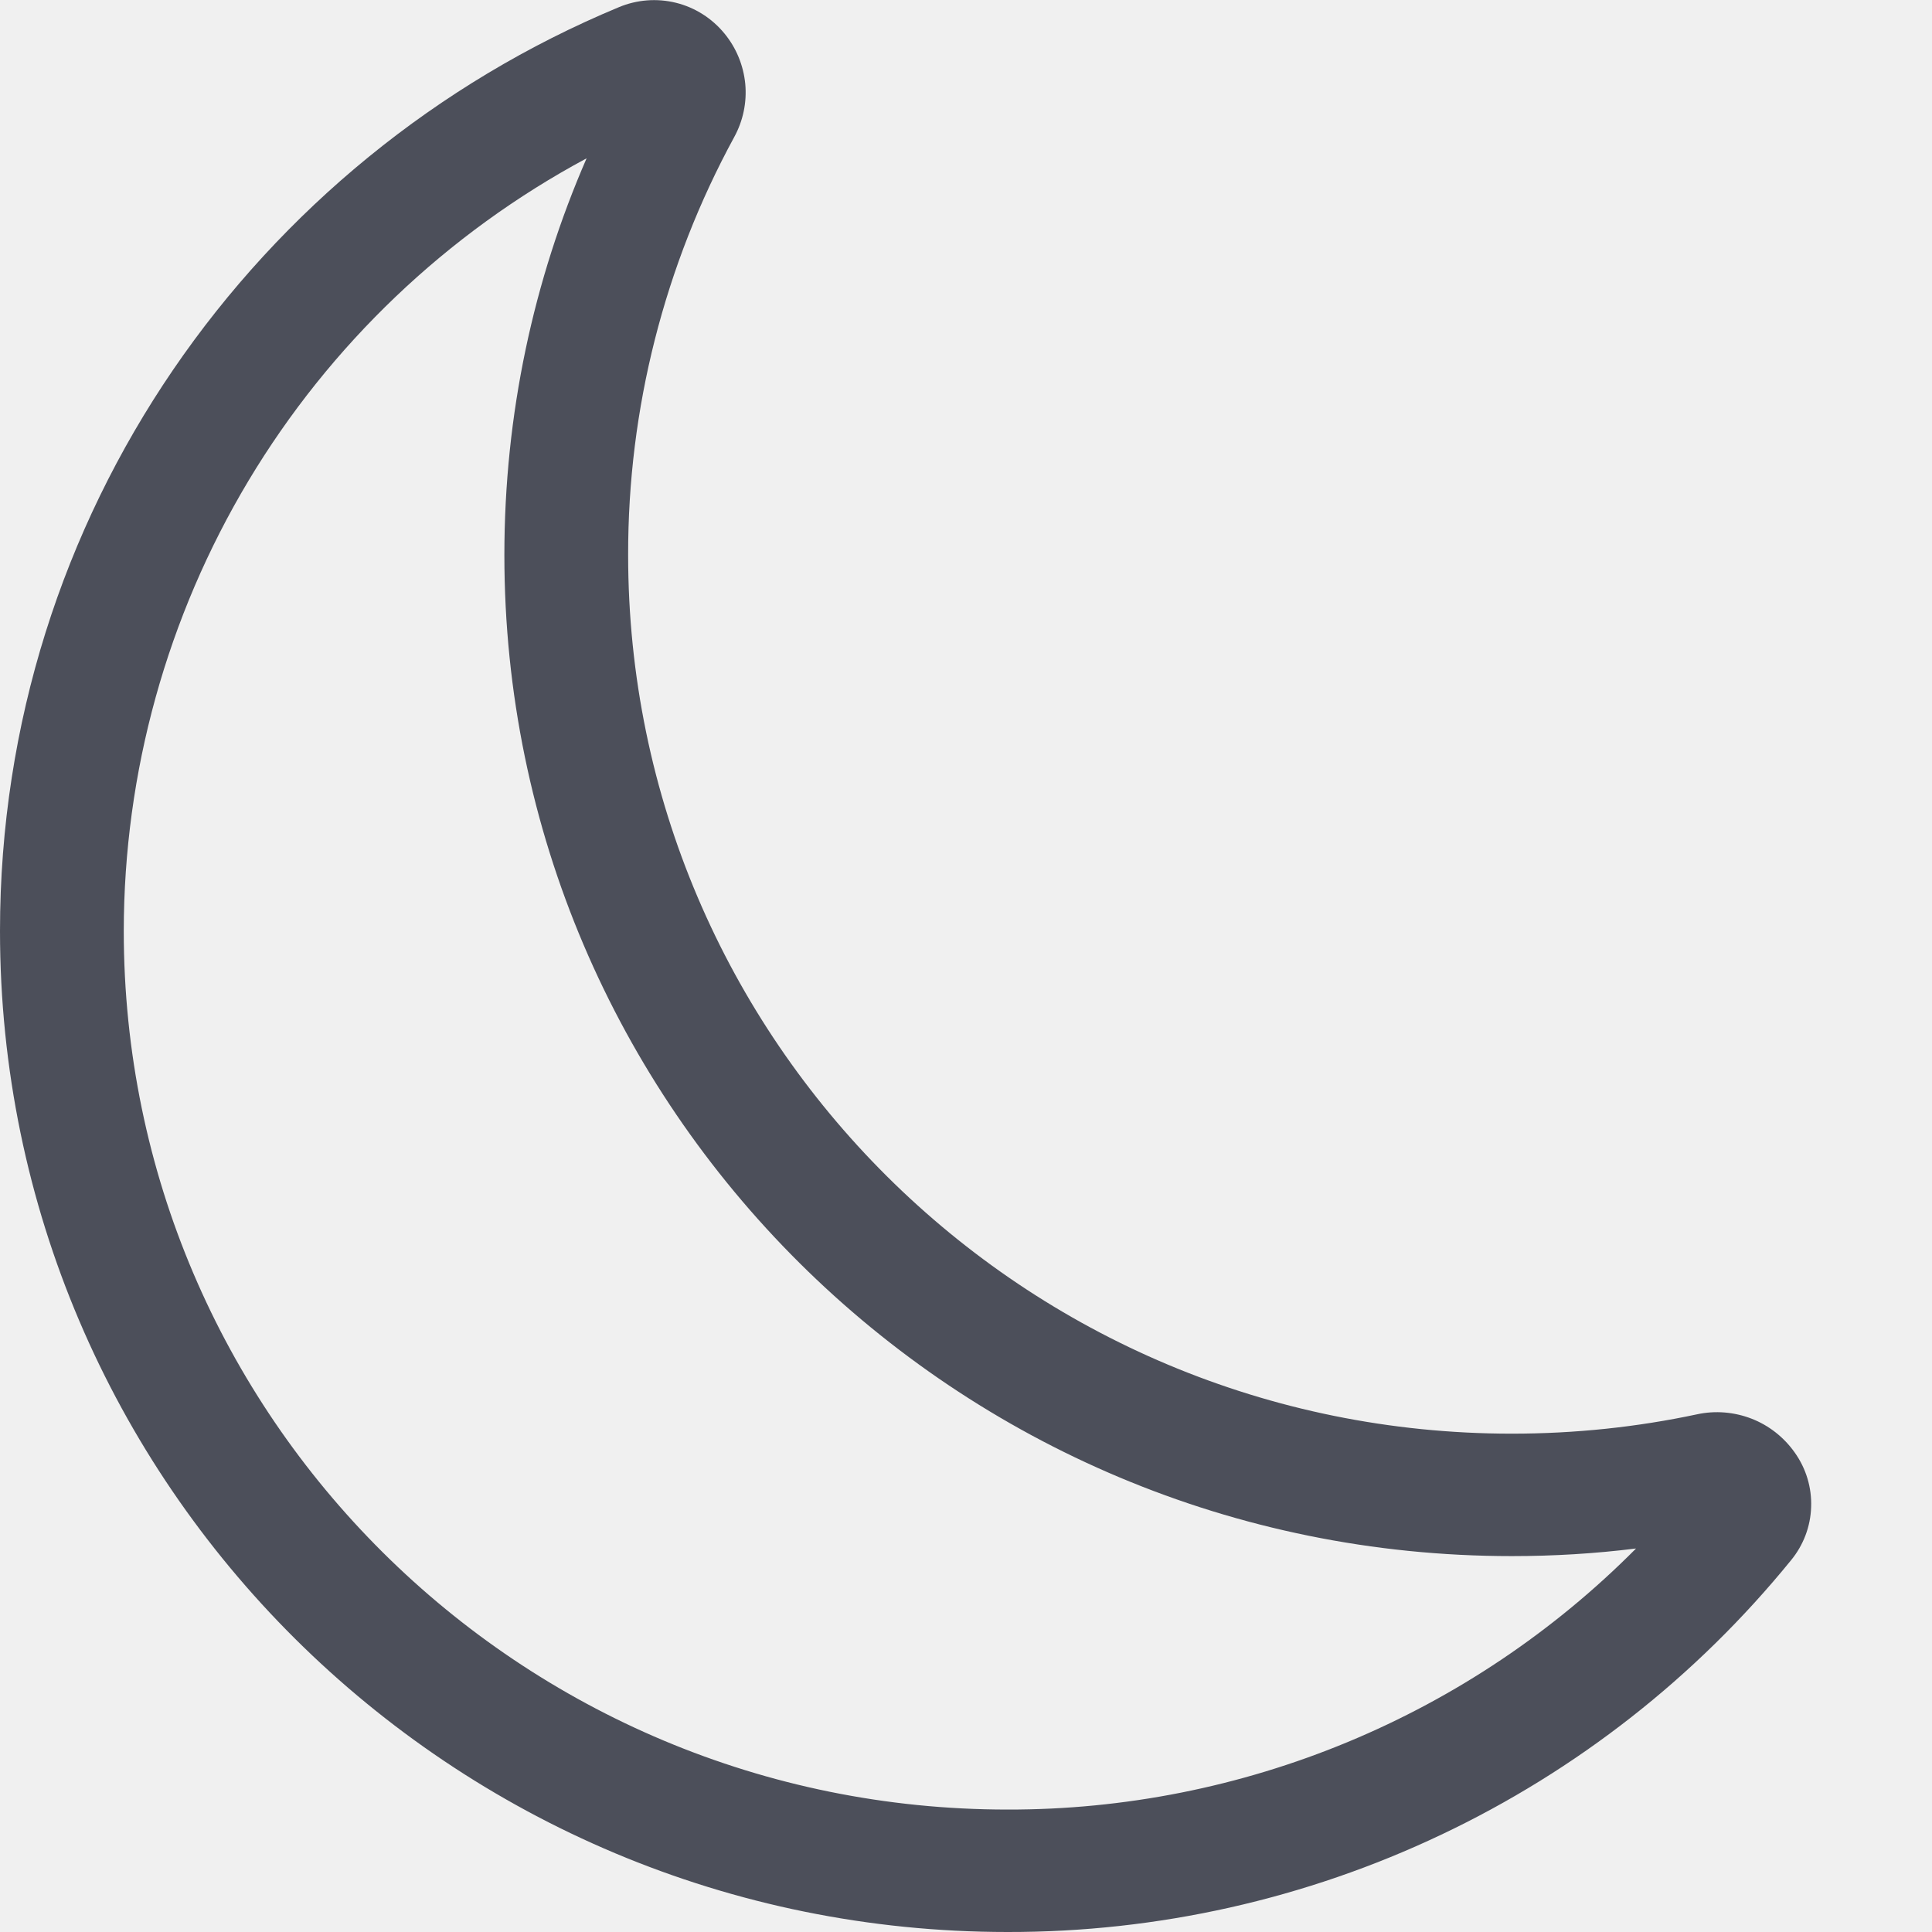
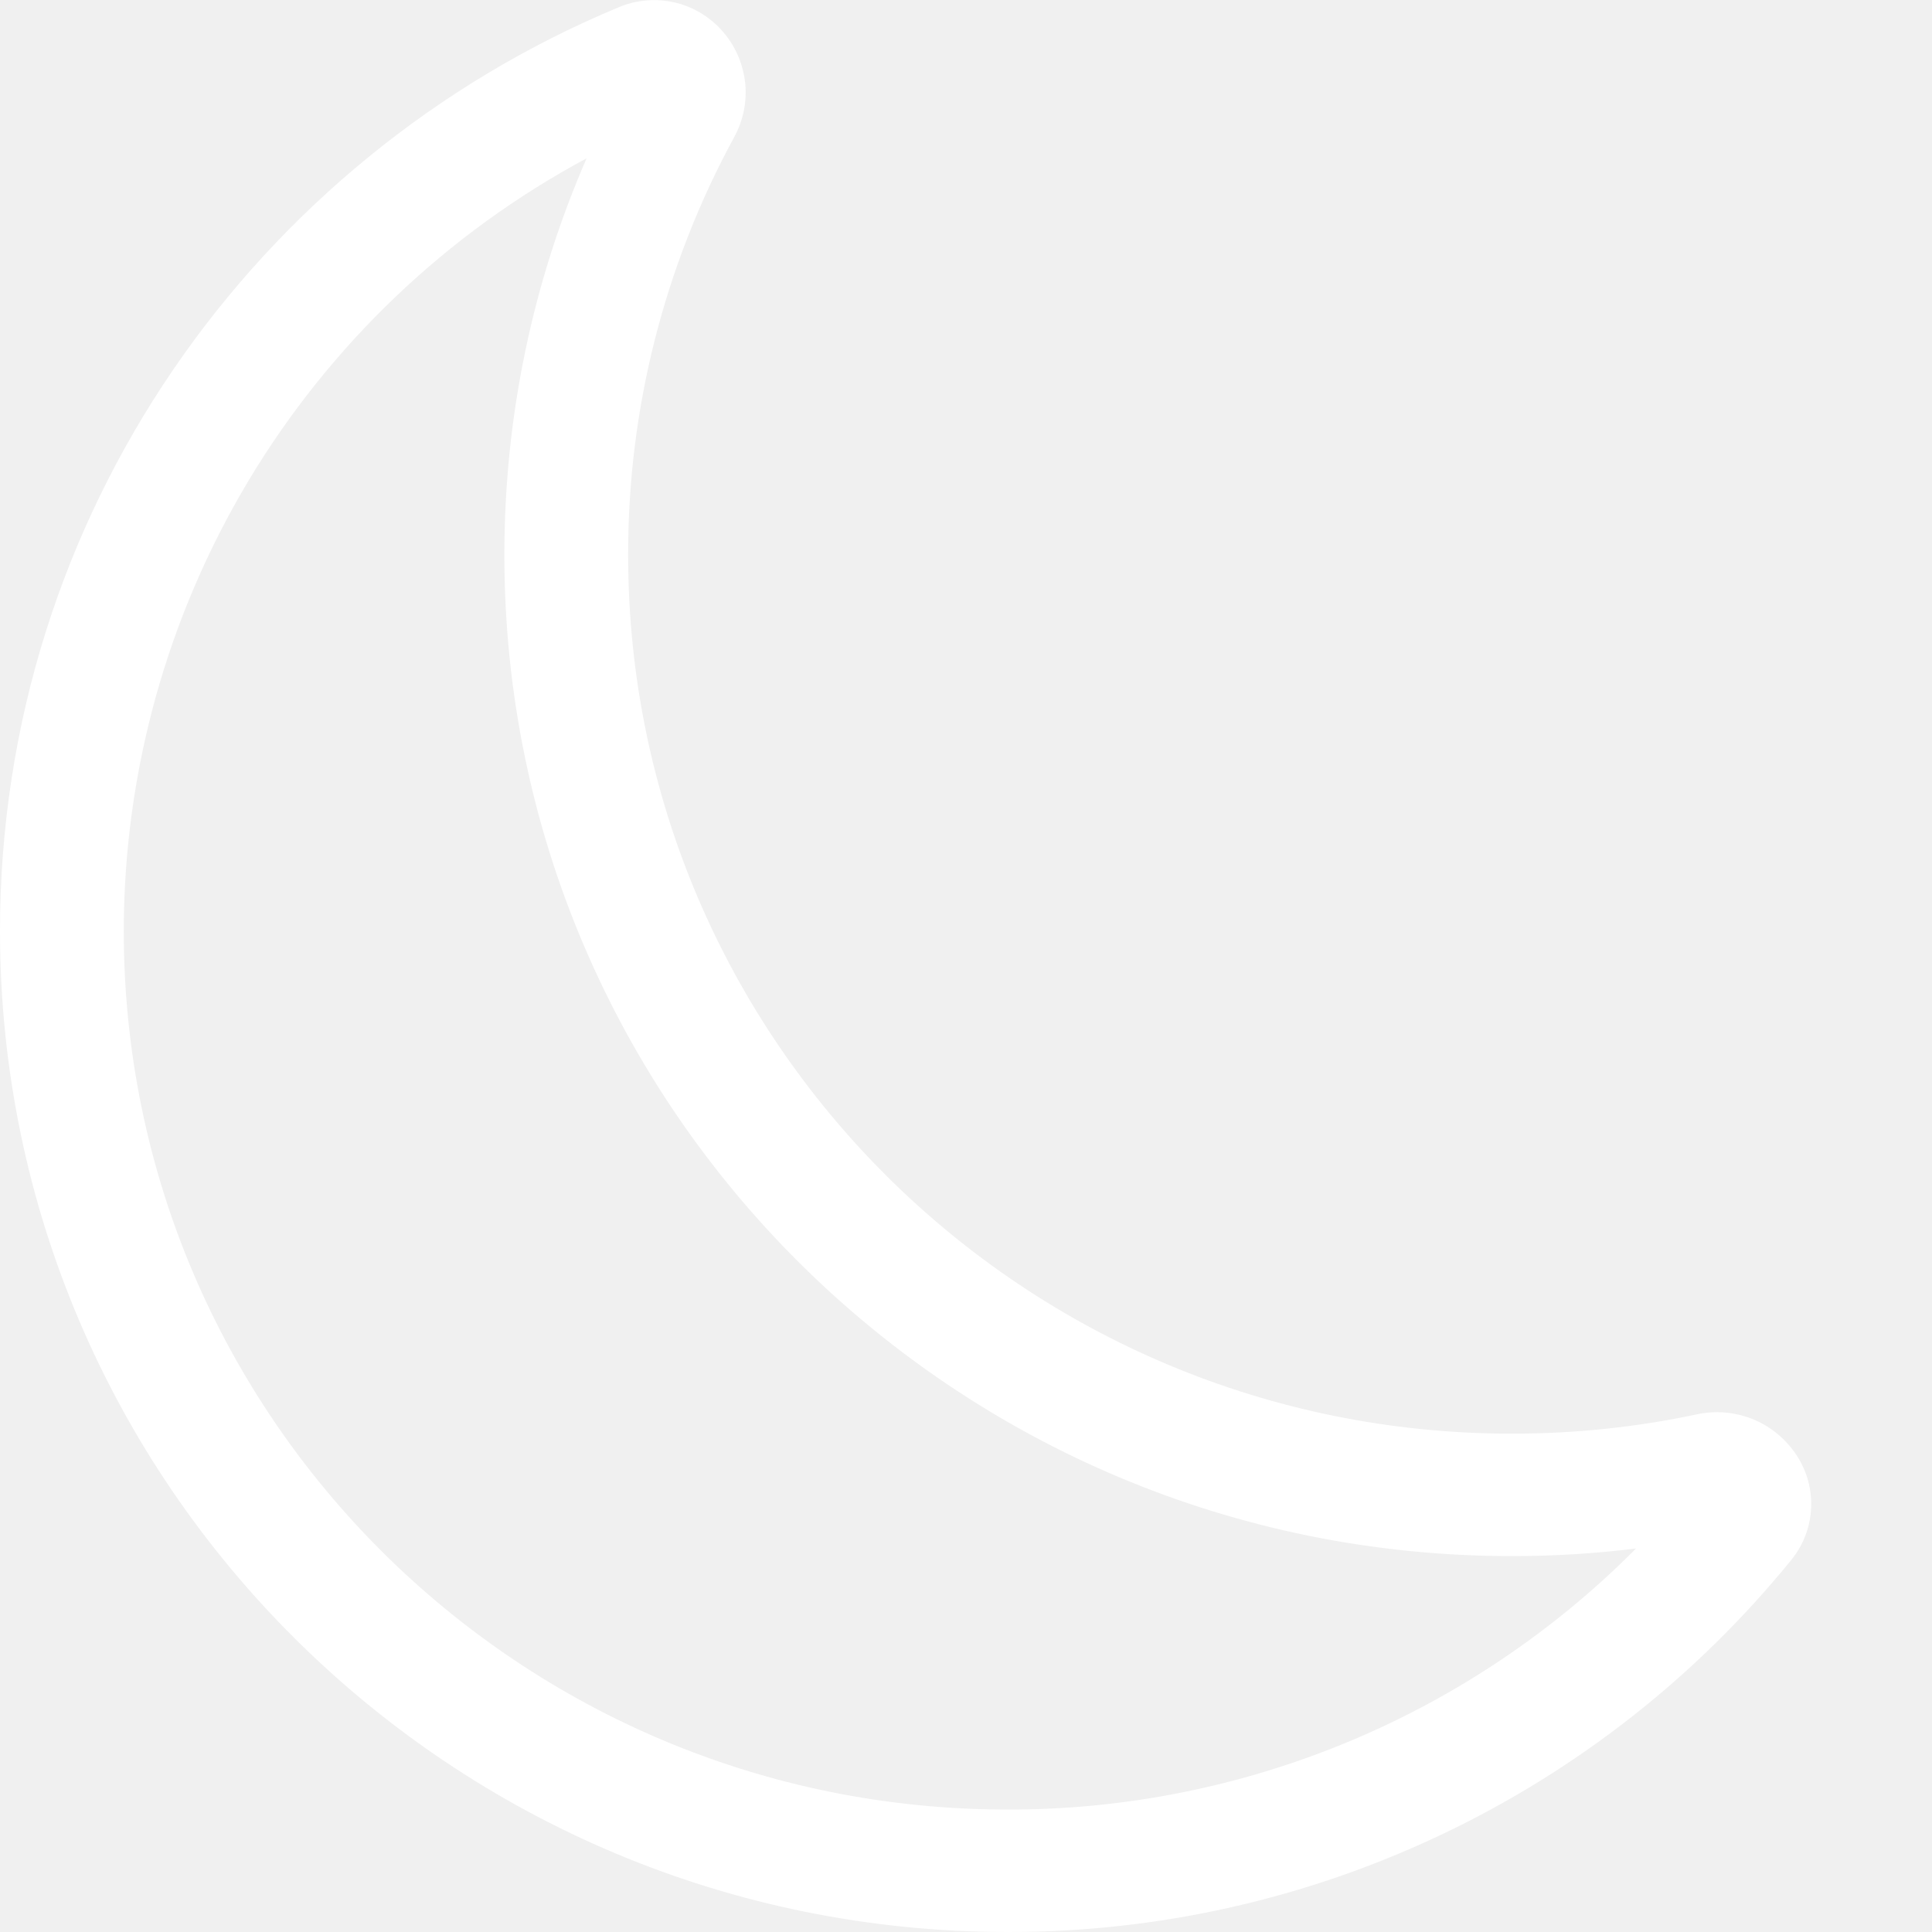
<svg xmlns="http://www.w3.org/2000/svg" width="16" height="16" viewBox="0 0 16 16" fill="none">
  <g clip-path="url(#clip0_96_78)">
-     <path d="M6 0.278C6.098 0.397 6.157 0.542 6.172 0.695C6.186 0.848 6.154 1.001 6.08 1.136C5.502 2.198 5.2 3.387 5.202 4.596C5.202 8.617 8.48 11.873 12.52 11.873C13.047 11.873 13.56 11.818 14.053 11.713C14.204 11.68 14.361 11.693 14.506 11.749C14.65 11.805 14.774 11.903 14.863 12.029C14.957 12.161 15.005 12.319 14.999 12.481C14.994 12.642 14.935 12.797 14.832 12.922C14.048 13.886 13.058 14.662 11.936 15.194C10.813 15.727 9.586 16.002 8.344 16C3.734 16 0 12.286 0 7.71C0 4.266 2.114 1.312 5.124 0.06C5.274 -0.003 5.44 -0.016 5.598 0.023C5.756 0.062 5.897 0.152 6 0.278ZM4.858 1.311C3.701 1.932 2.733 2.855 2.058 3.981C1.383 5.108 1.026 6.397 1.025 7.71C1.025 11.73 4.304 14.986 8.344 14.986C9.311 14.988 10.27 14.797 11.163 14.426C12.056 14.055 12.867 13.511 13.549 12.824C13.212 12.866 12.869 12.887 12.52 12.887C7.91 12.887 4.177 9.173 4.177 4.597C4.177 3.43 4.419 2.319 4.858 1.311Z" fill="#4C4F5A" />
+     <path d="M6 0.278C6.098 0.397 6.157 0.542 6.172 0.695C6.186 0.848 6.154 1.001 6.08 1.136C5.502 2.198 5.2 3.387 5.202 4.596C5.202 8.617 8.48 11.873 12.52 11.873C13.047 11.873 13.56 11.818 14.053 11.713C14.204 11.68 14.361 11.693 14.506 11.749C14.65 11.805 14.774 11.903 14.863 12.029C14.957 12.161 15.005 12.319 14.999 12.481C14.994 12.642 14.935 12.797 14.832 12.922C14.048 13.886 13.058 14.662 11.936 15.194C10.813 15.727 9.586 16.002 8.344 16C3.734 16 0 12.286 0 7.71C0 4.266 2.114 1.312 5.124 0.06C5.274 -0.003 5.44 -0.016 5.598 0.023C5.756 0.062 5.897 0.152 6 0.278ZM4.858 1.311C3.701 1.932 2.733 2.855 2.058 3.981C1.383 5.108 1.026 6.397 1.025 7.71C1.025 11.73 4.304 14.986 8.344 14.986C9.311 14.988 10.27 14.797 11.163 14.426C12.056 14.055 12.867 13.511 13.549 12.824C13.212 12.866 12.869 12.887 12.52 12.887C7.91 12.887 4.177 9.173 4.177 4.597C4.177 3.43 4.419 2.319 4.858 1.311Z" fill="white" />
  </g>
  <defs>
    <clipPath id="clip0_96_78">
      <rect width="16" height="16" fill="white" />
    </clipPath>
  </defs>
</svg>
